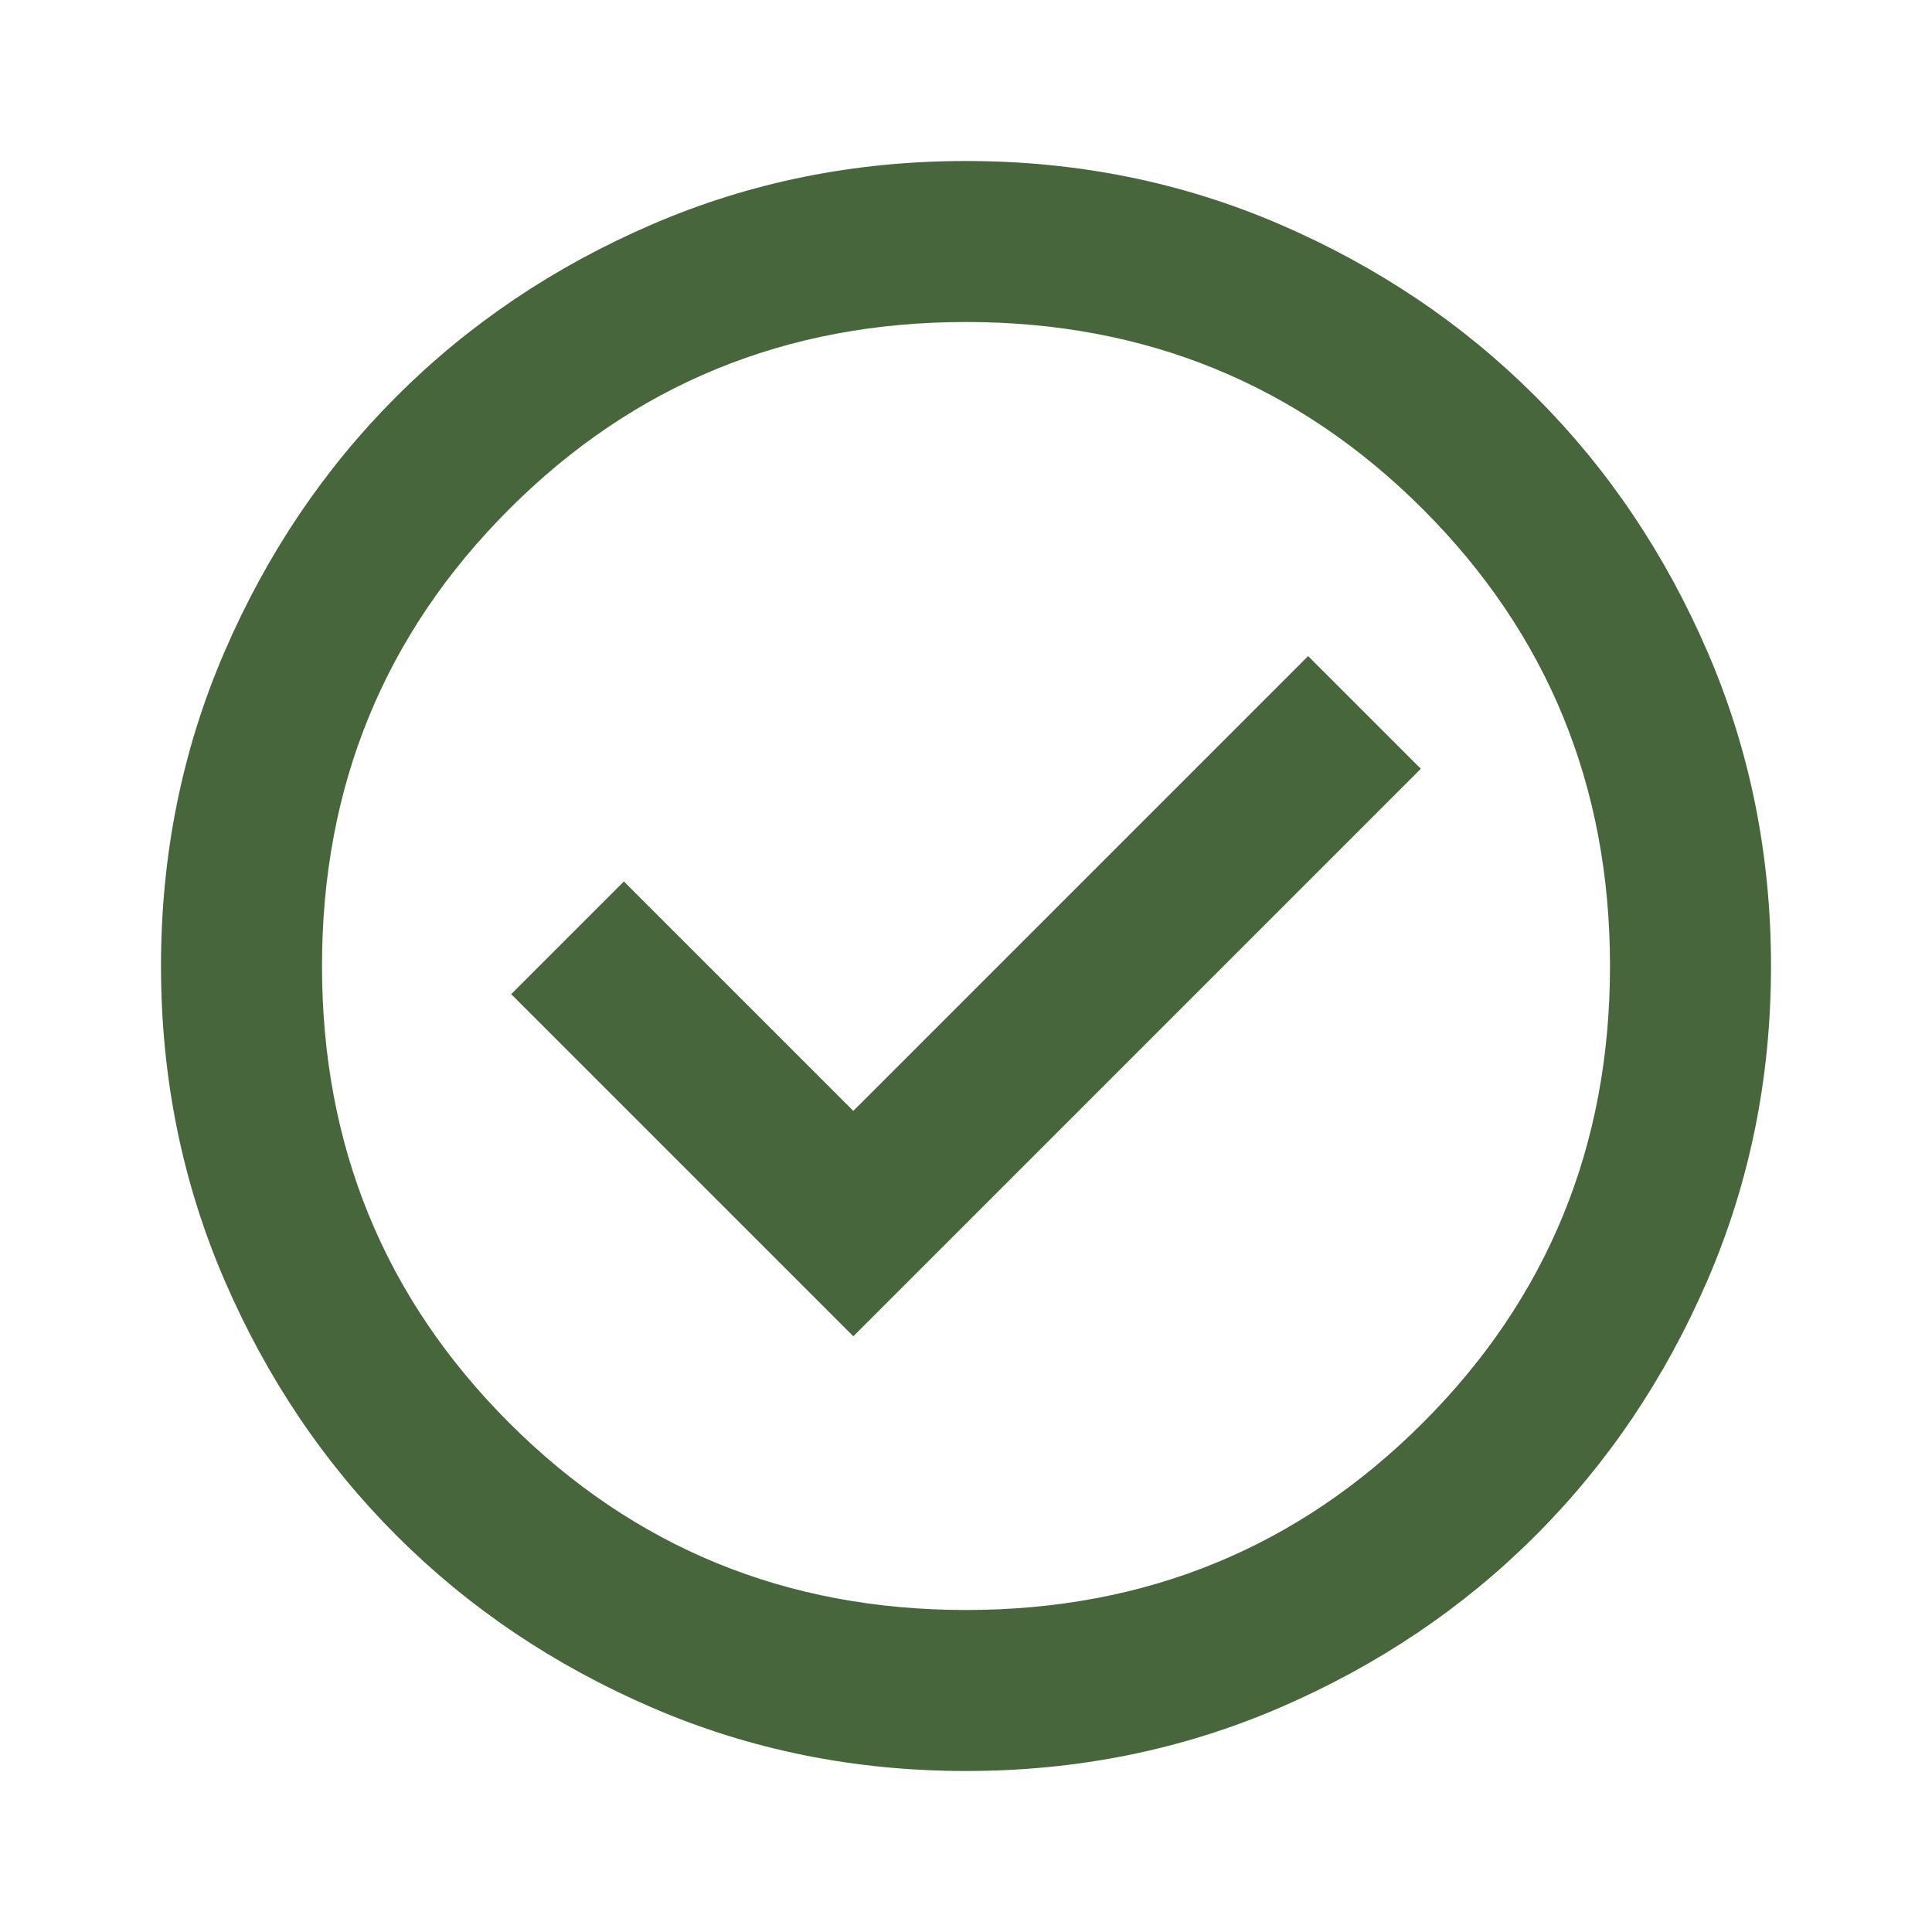
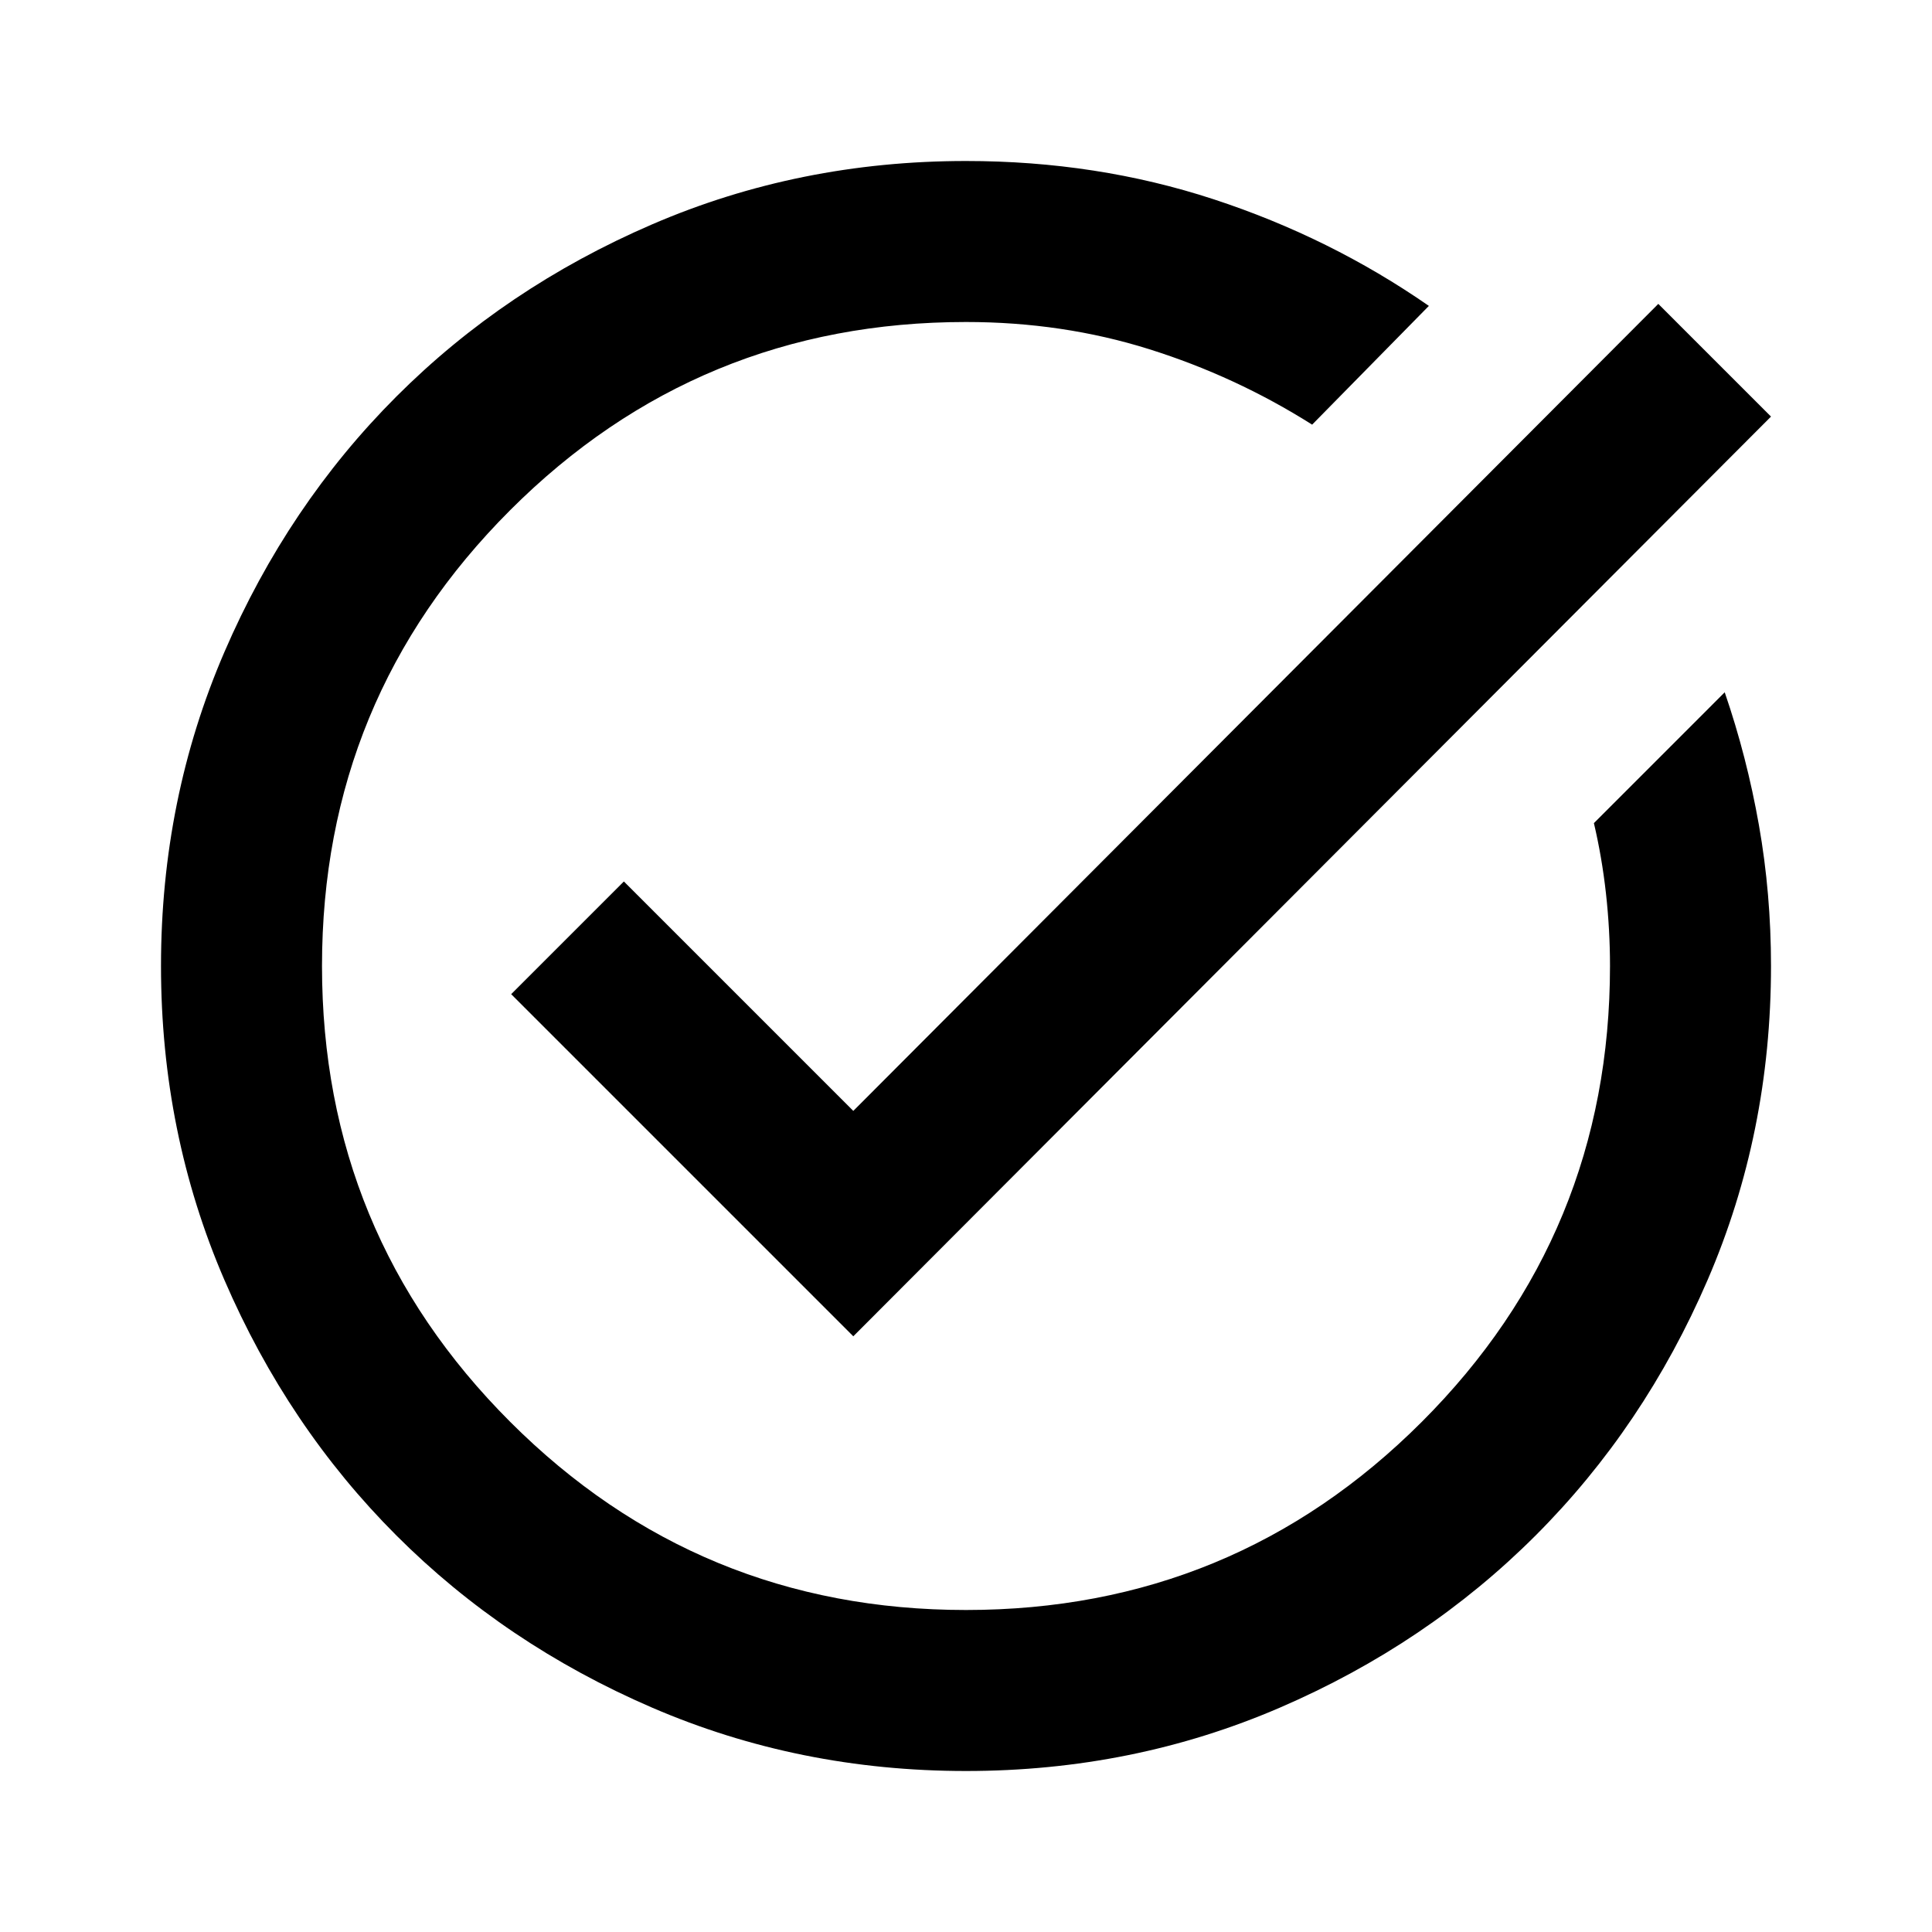
- <svg xmlns="http://www.w3.org/2000/svg" height="24px" viewBox="0 -960 960 960" width="24px" fill="#47663B">
-   <path d="m424-296 282-282-56-56-226 226-114-114-56 56 170 170Zm56 216q-83 0-156-31.5T197-197q-54-54-85.5-127T80-480q0-83 31.5-156T197-763q54-54 127-85.5T480-880q83 0 156 31.5T763-763q54 54 85.5 127T880-480q0 83-31.5 156T763-197q-54 54-127 85.5T480-80Zm0-80q134 0 227-93t93-227q0-134-93-227t-227-93q-134 0-227 93t-93 227q0 134 93 227t227 93Zm0-320Z" />
+ <svg xmlns="http://www.w3.org/2000/svg" height="24px" viewBox="0 -960 960 960" width="24px" fill="#000000">
+   <path d="M480-80q-83 0-156-31.5T197-197q-54-54-85.5-127T80-480q0-83 31.5-156T197-763q54-54 127-85.5T480-880q65 0 123 19t107 53l-58 59q-38-24-81-37.5T480-800q-133 0-226.5 93.5T160-480q0 133 93.5 226.5T480-160q133 0 226.5-93.5T800-480q0-18-2-36t-6-35l65-65q11 32 17 66t6 70q0 83-31.5 156T763-197q-54 54-127 85.5T480-80Zm-56-216L254-466l56-56 114 114 400-401 56 56-456 457Z" />
</svg>
